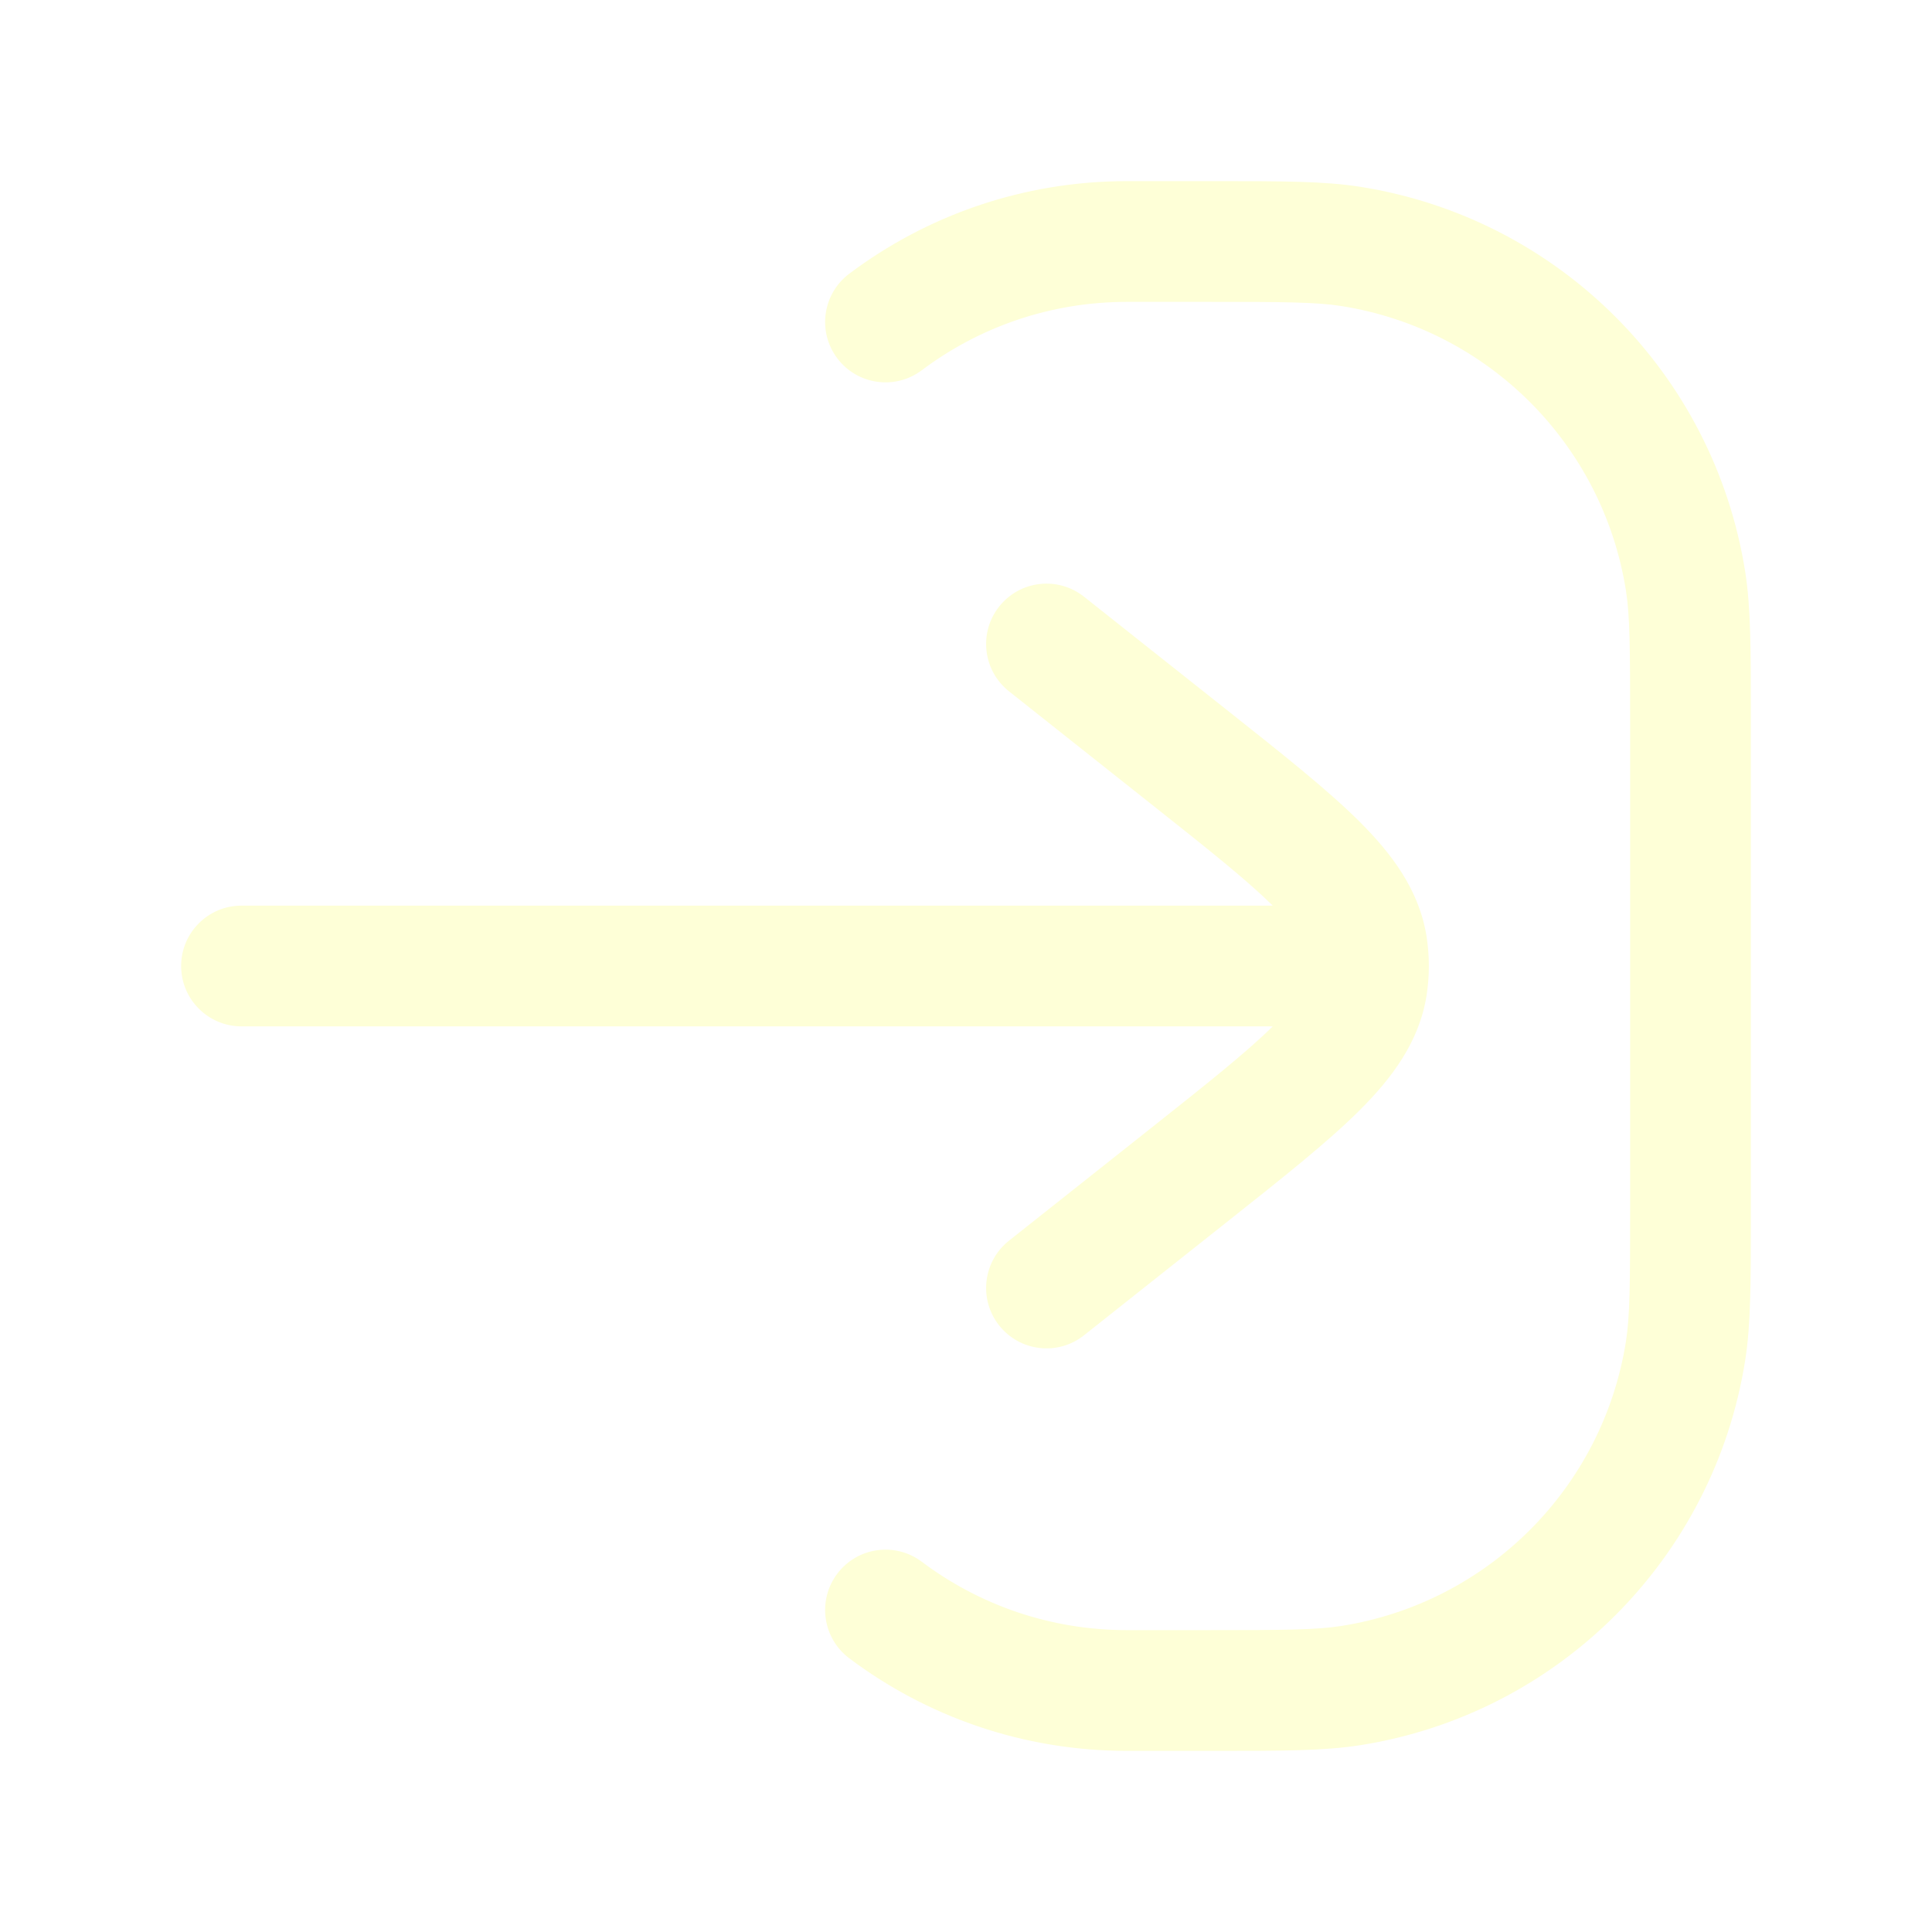
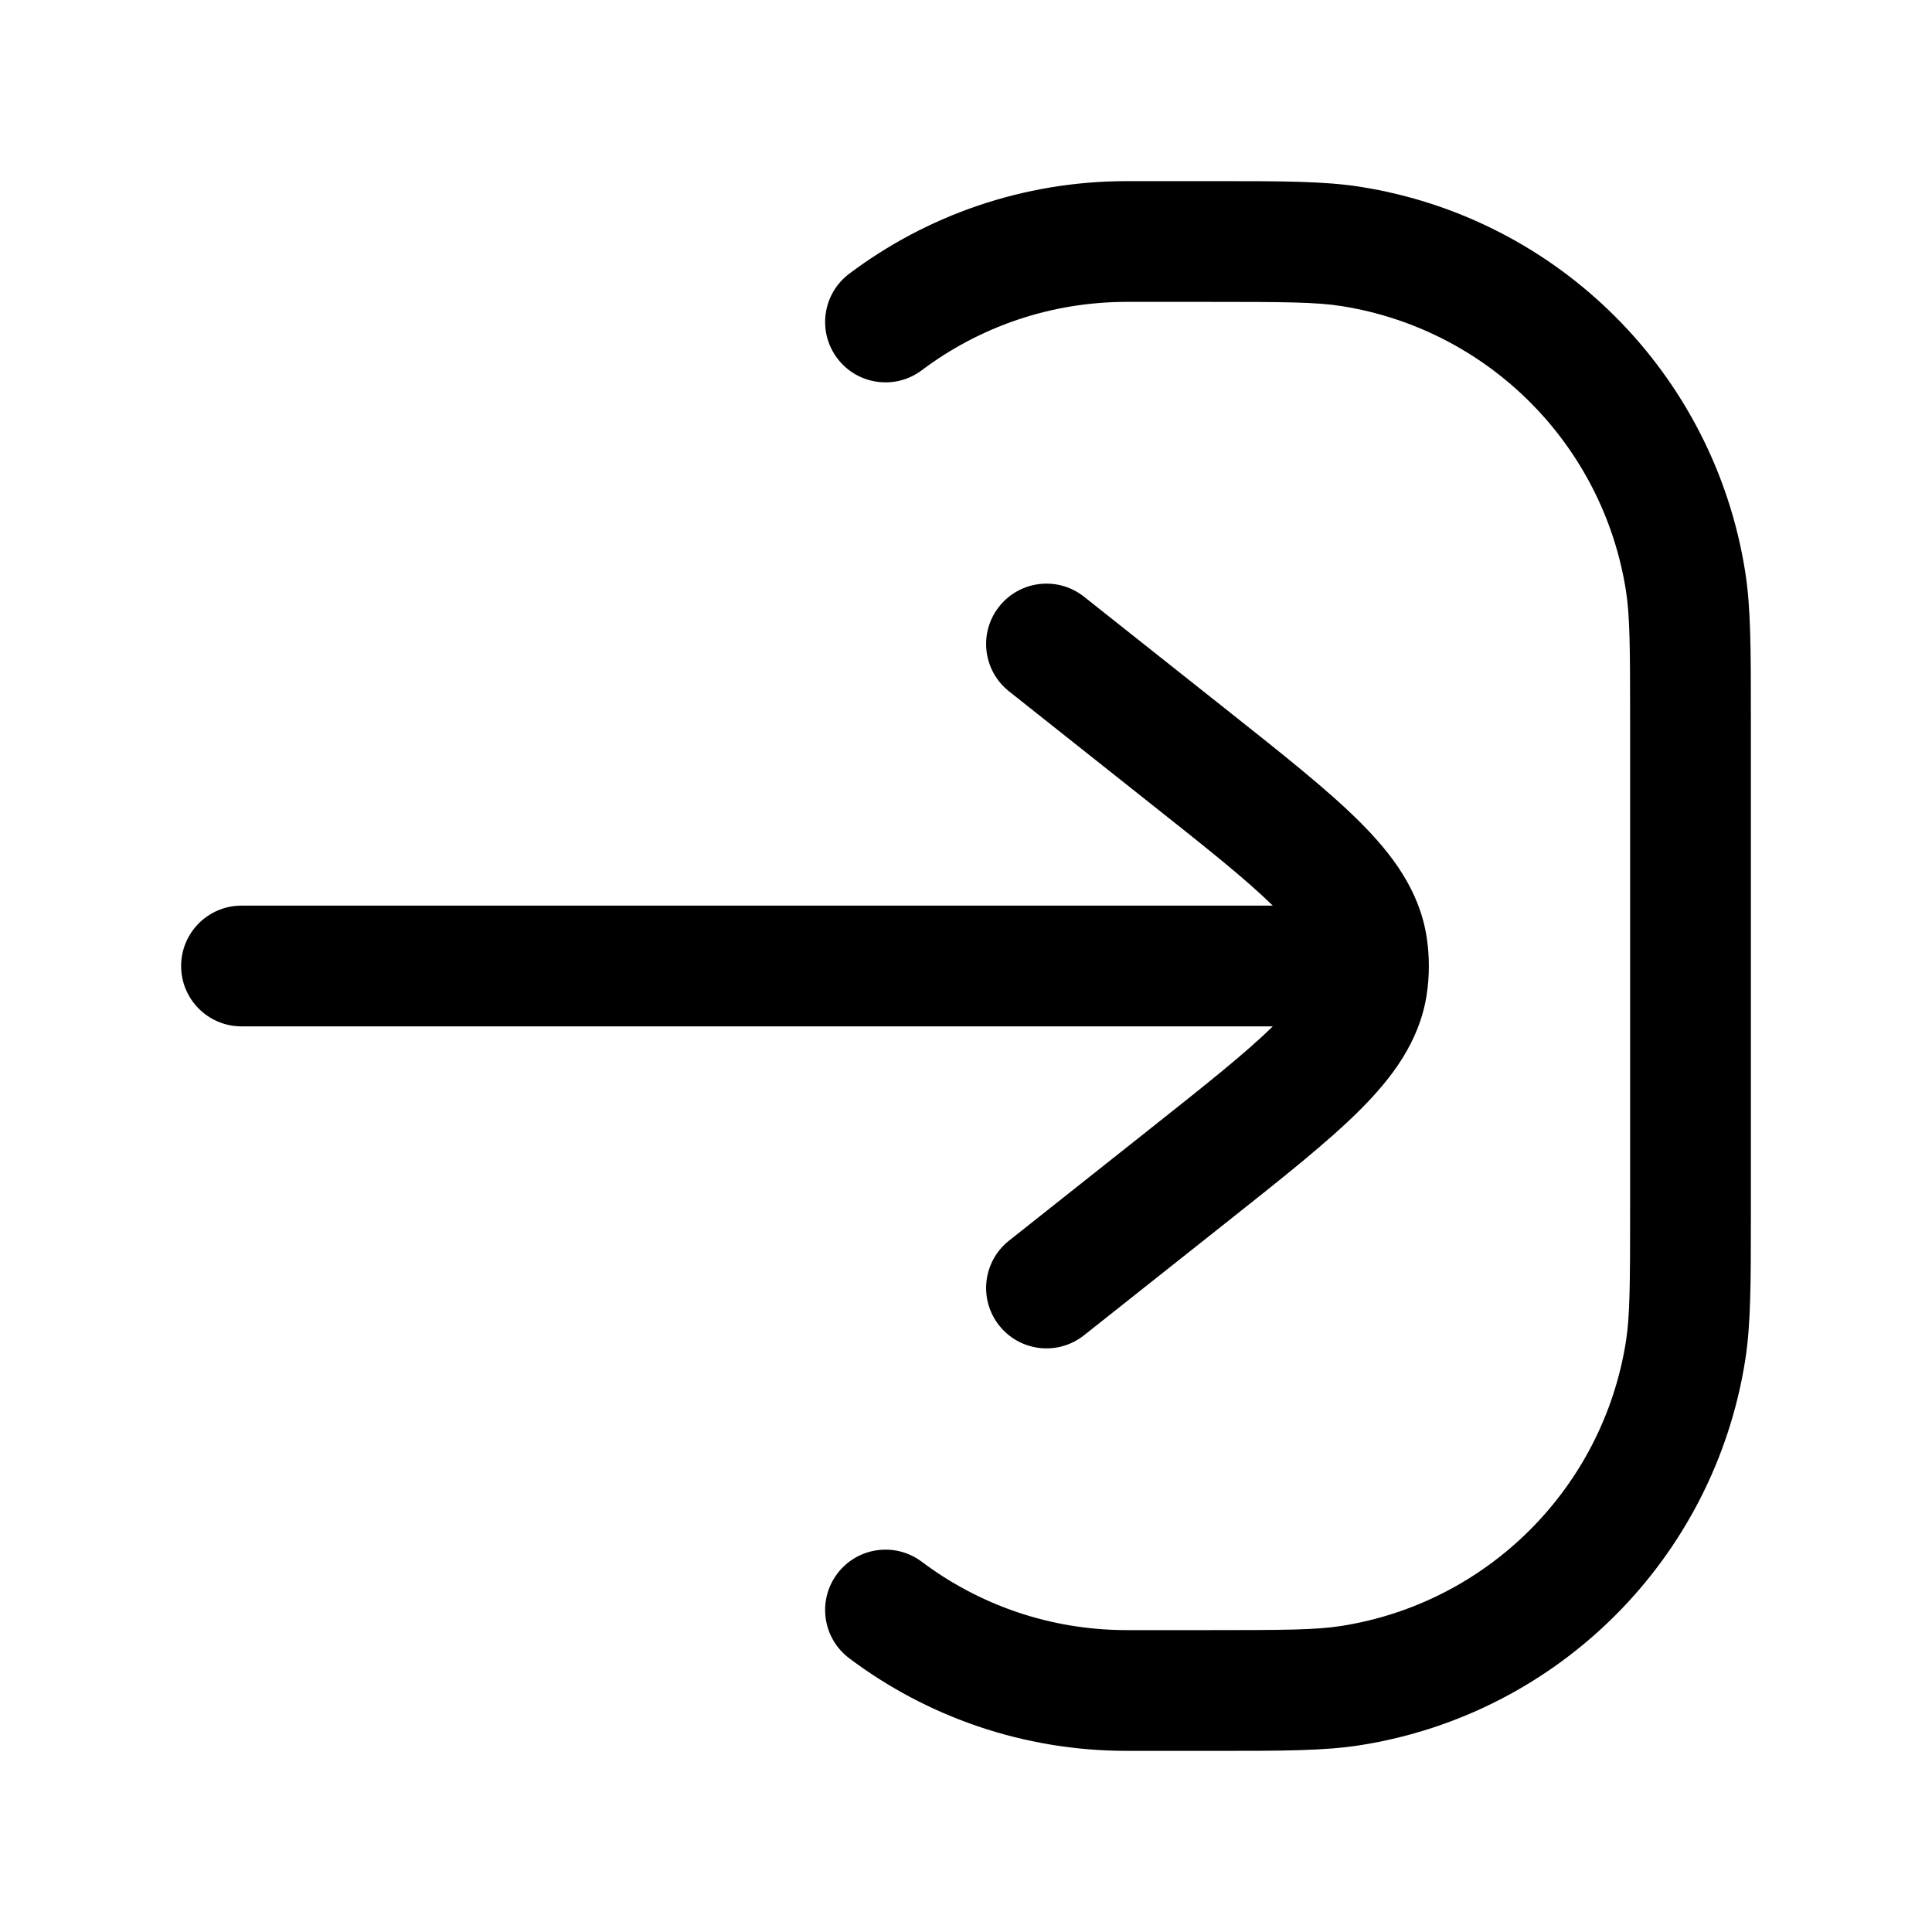
- <svg xmlns="http://www.w3.org/2000/svg" viewBox="0 0 40 40" fill="none">
-   <path d="M25 6.25C26.596 6.25 27.249 6.254 27.775 6.337C30.806 6.817 33.183 9.194 33.663 12.225C33.746 12.751 33.75 13.404 33.75 15V25C33.75 26.596 33.746 27.249 33.663 27.775C33.183 30.806 30.806 33.183 27.775 33.663C27.249 33.746 26.596 33.75 25 33.75H23.333C21.737 33.75 20.268 33.224 19.084 32.334C18.532 31.92 17.748 32.031 17.334 32.583C16.919 33.135 17.031 33.919 17.583 34.333C19.184 35.537 21.177 36.25 23.333 36.25L25.135 36.25C26.555 36.25 27.42 36.25 28.166 36.132C32.267 35.483 35.483 32.267 36.132 28.166C36.25 27.42 36.25 26.555 36.25 25.135V14.865C36.25 13.445 36.25 12.58 36.132 11.834C35.483 7.734 32.267 4.517 28.166 3.868C27.42 3.75 26.555 3.75 25.135 3.75L23.333 3.75C21.177 3.75 19.184 4.463 17.583 5.667C17.031 6.081 16.919 6.865 17.334 7.417C17.748 7.969 18.532 8.08 19.084 7.666C20.268 6.776 21.737 6.25 23.333 6.25H25Z" fill="#FEFFD7" />
-   <path d="M22.443 12.354C21.902 11.925 21.116 12.016 20.687 12.557C20.258 13.098 20.349 13.884 20.89 14.313L23.828 16.643C25.002 17.573 25.805 18.212 26.351 18.75L5 18.75C4.31 18.75 3.75 19.31 3.75 20C3.75 20.69 4.31 21.25 5 21.25L26.351 21.25C25.805 21.788 25.002 22.427 23.828 23.358L20.89 25.687C20.349 26.116 20.258 26.902 20.687 27.443C21.116 27.984 21.902 28.075 22.443 27.646L25.441 25.269C26.562 24.38 27.487 23.647 28.146 22.991C28.822 22.317 29.382 21.57 29.535 20.614C29.567 20.411 29.583 20.206 29.583 20C29.583 19.794 29.567 19.589 29.535 19.386C29.382 18.43 28.822 17.683 28.146 17.009C27.487 16.353 26.562 15.62 25.441 14.731L22.443 12.354Z" fill="#FEFFD7" />
+ <svg viewBox="0 0 40 40">
+   <path d="M25 6.25C26.596 6.25 27.249 6.254 27.775 6.337C30.806 6.817 33.183 9.194 33.663 12.225C33.746 12.751 33.75 13.404 33.75 15V25C33.75 26.596 33.746 27.249 33.663 27.775C33.183 30.806 30.806 33.183 27.775 33.663C27.249 33.746 26.596 33.75 25 33.75H23.333C21.737 33.75 20.268 33.224 19.084 32.334C18.532 31.92 17.748 32.031 17.334 32.583C16.919 33.135 17.031 33.919 17.583 34.333C19.184 35.537 21.177 36.25 23.333 36.25L25.135 36.25C26.555 36.25 27.42 36.25 28.166 36.132C32.267 35.483 35.483 32.267 36.132 28.166C36.25 27.42 36.25 26.555 36.25 25.135V14.865C36.25 13.445 36.25 12.58 36.132 11.834C35.483 7.734 32.267 4.517 28.166 3.868C27.42 3.75 26.555 3.75 25.135 3.75L23.333 3.75C21.177 3.75 19.184 4.463 17.583 5.667C17.031 6.081 16.919 6.865 17.334 7.417C17.748 7.969 18.532 8.08 19.084 7.666C20.268 6.776 21.737 6.25 23.333 6.25H25Z" />
+   <path d="M22.443 12.354C21.902 11.925 21.116 12.016 20.687 12.557C20.258 13.098 20.349 13.884 20.89 14.313L23.828 16.643C25.002 17.573 25.805 18.212 26.351 18.75L5 18.75C4.31 18.75 3.75 19.31 3.75 20C3.75 20.69 4.31 21.25 5 21.25L26.351 21.25C25.805 21.788 25.002 22.427 23.828 23.358L20.89 25.687C20.349 26.116 20.258 26.902 20.687 27.443C21.116 27.984 21.902 28.075 22.443 27.646L25.441 25.269C26.562 24.38 27.487 23.647 28.146 22.991C28.822 22.317 29.382 21.57 29.535 20.614C29.567 20.411 29.583 20.206 29.583 20C29.583 19.794 29.567 19.589 29.535 19.386C29.382 18.43 28.822 17.683 28.146 17.009C27.487 16.353 26.562 15.62 25.441 14.731L22.443 12.354Z" />
</svg>
